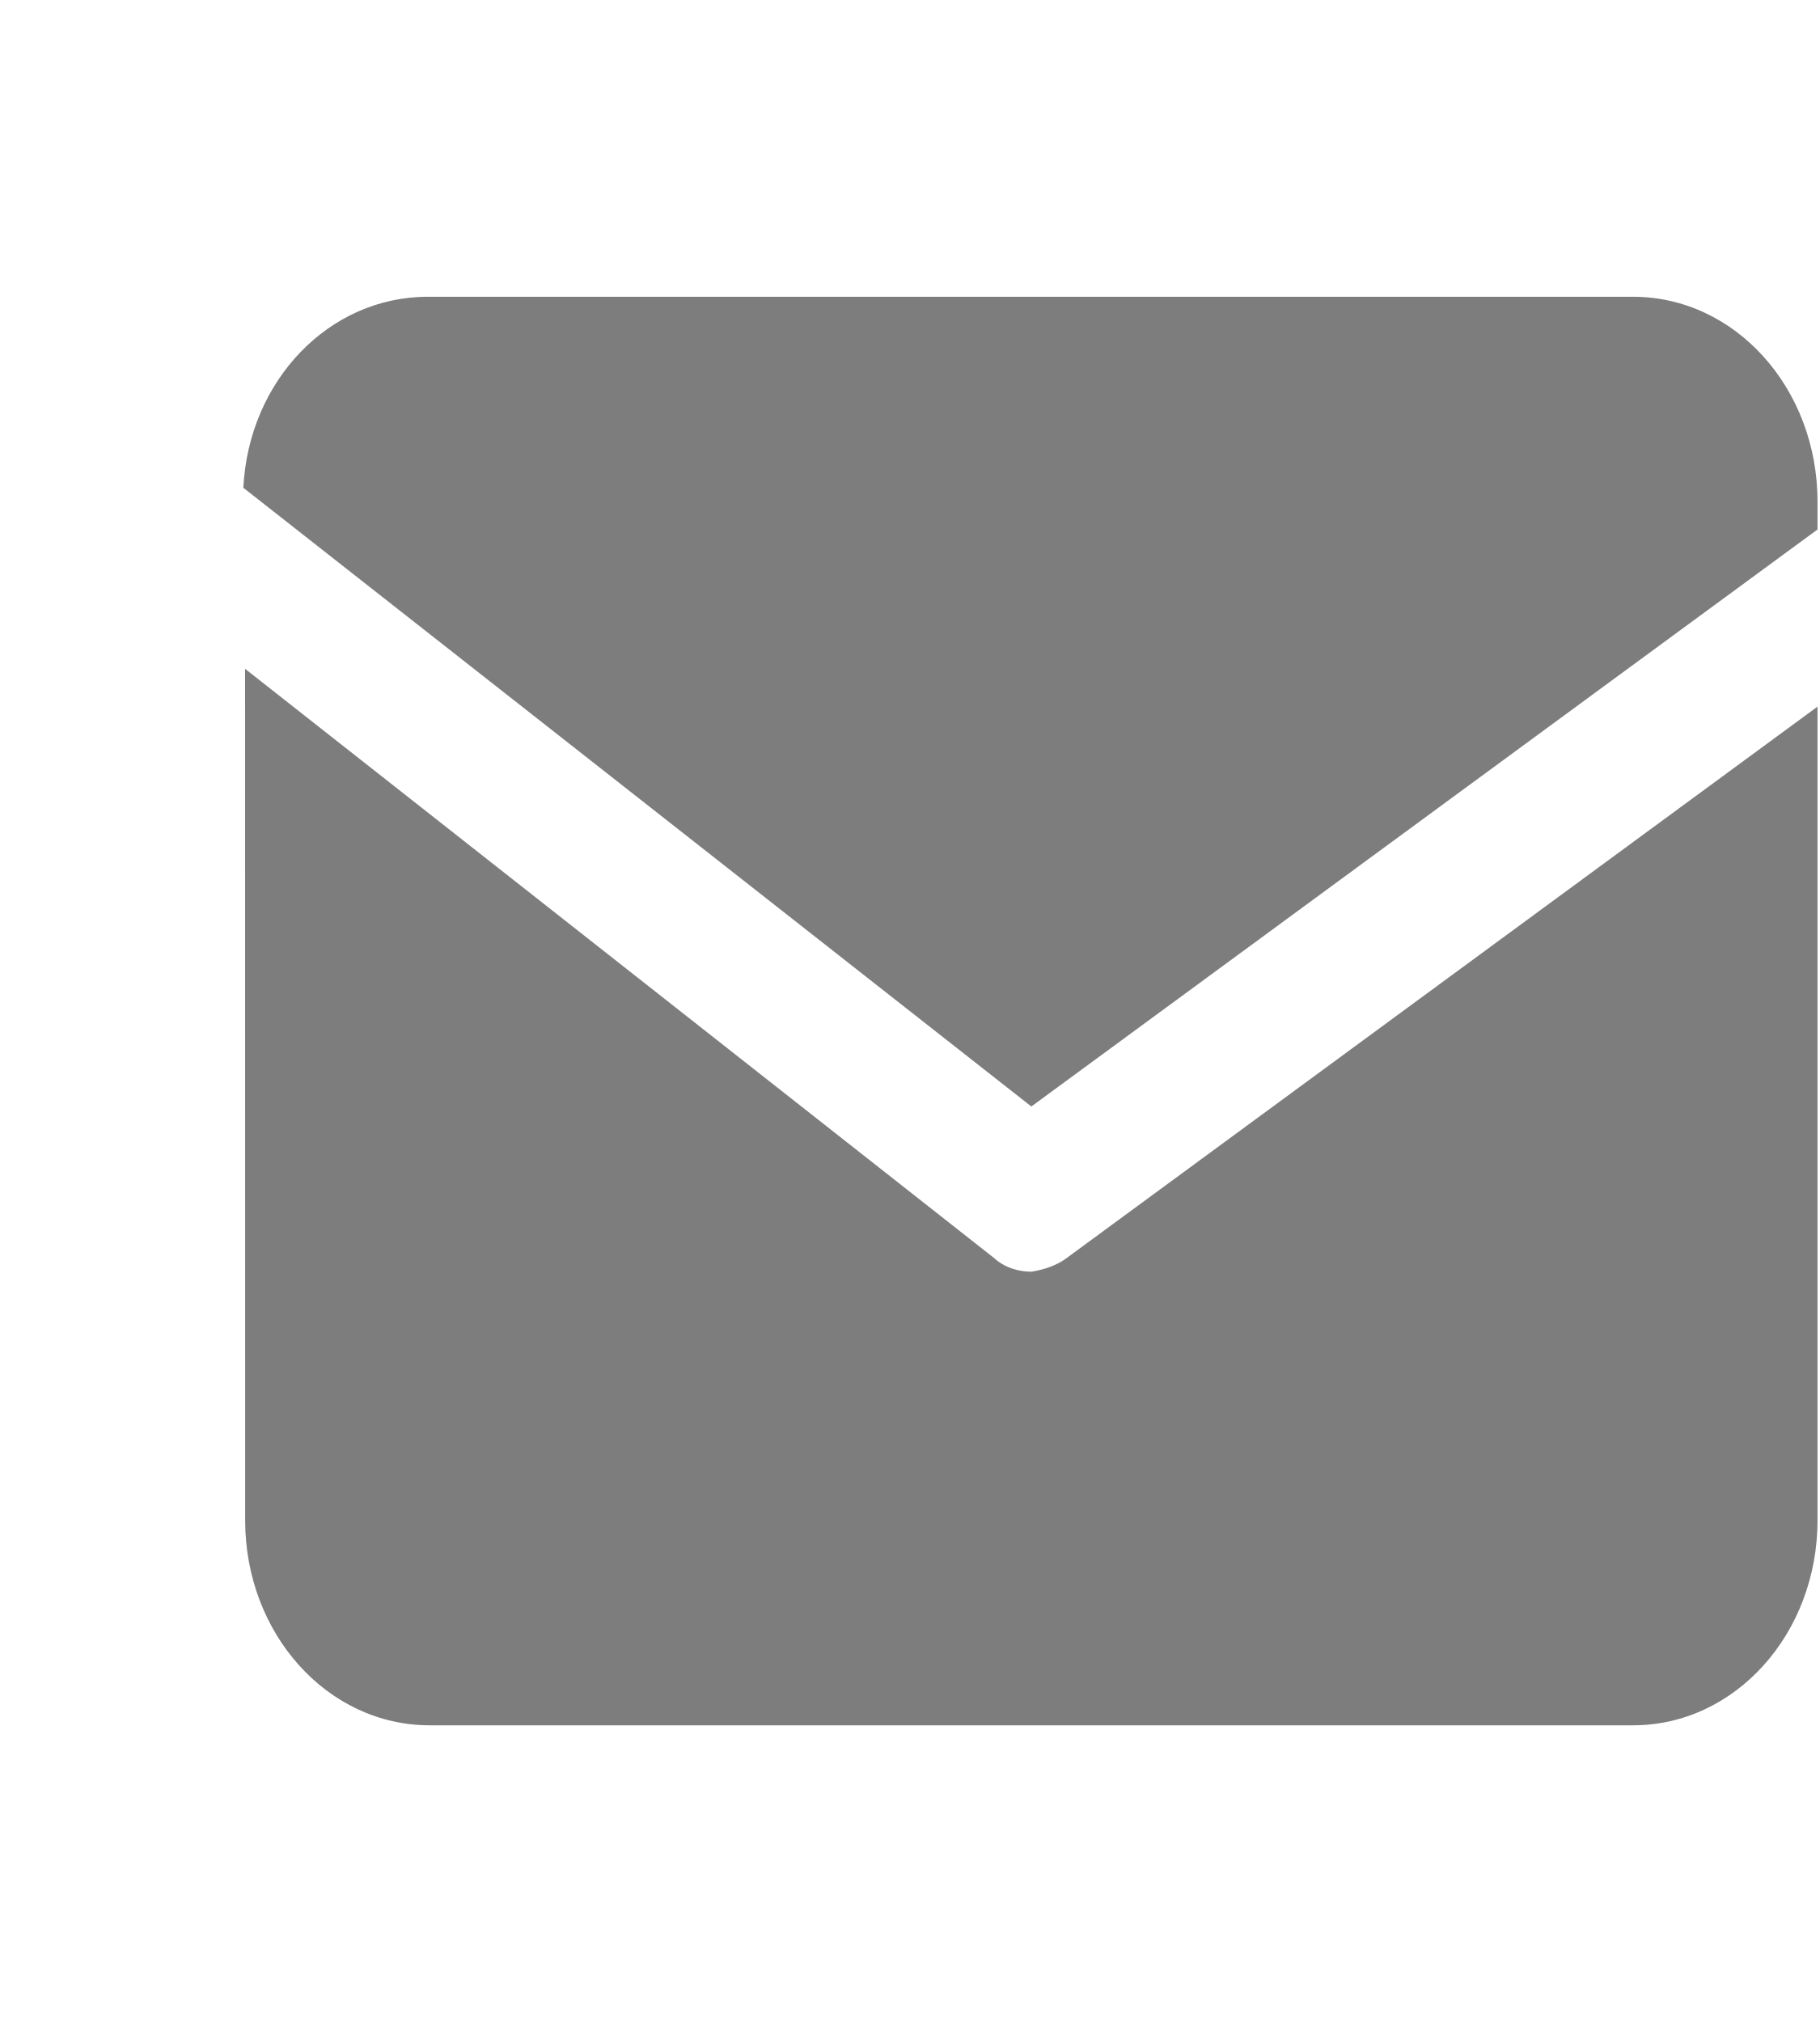
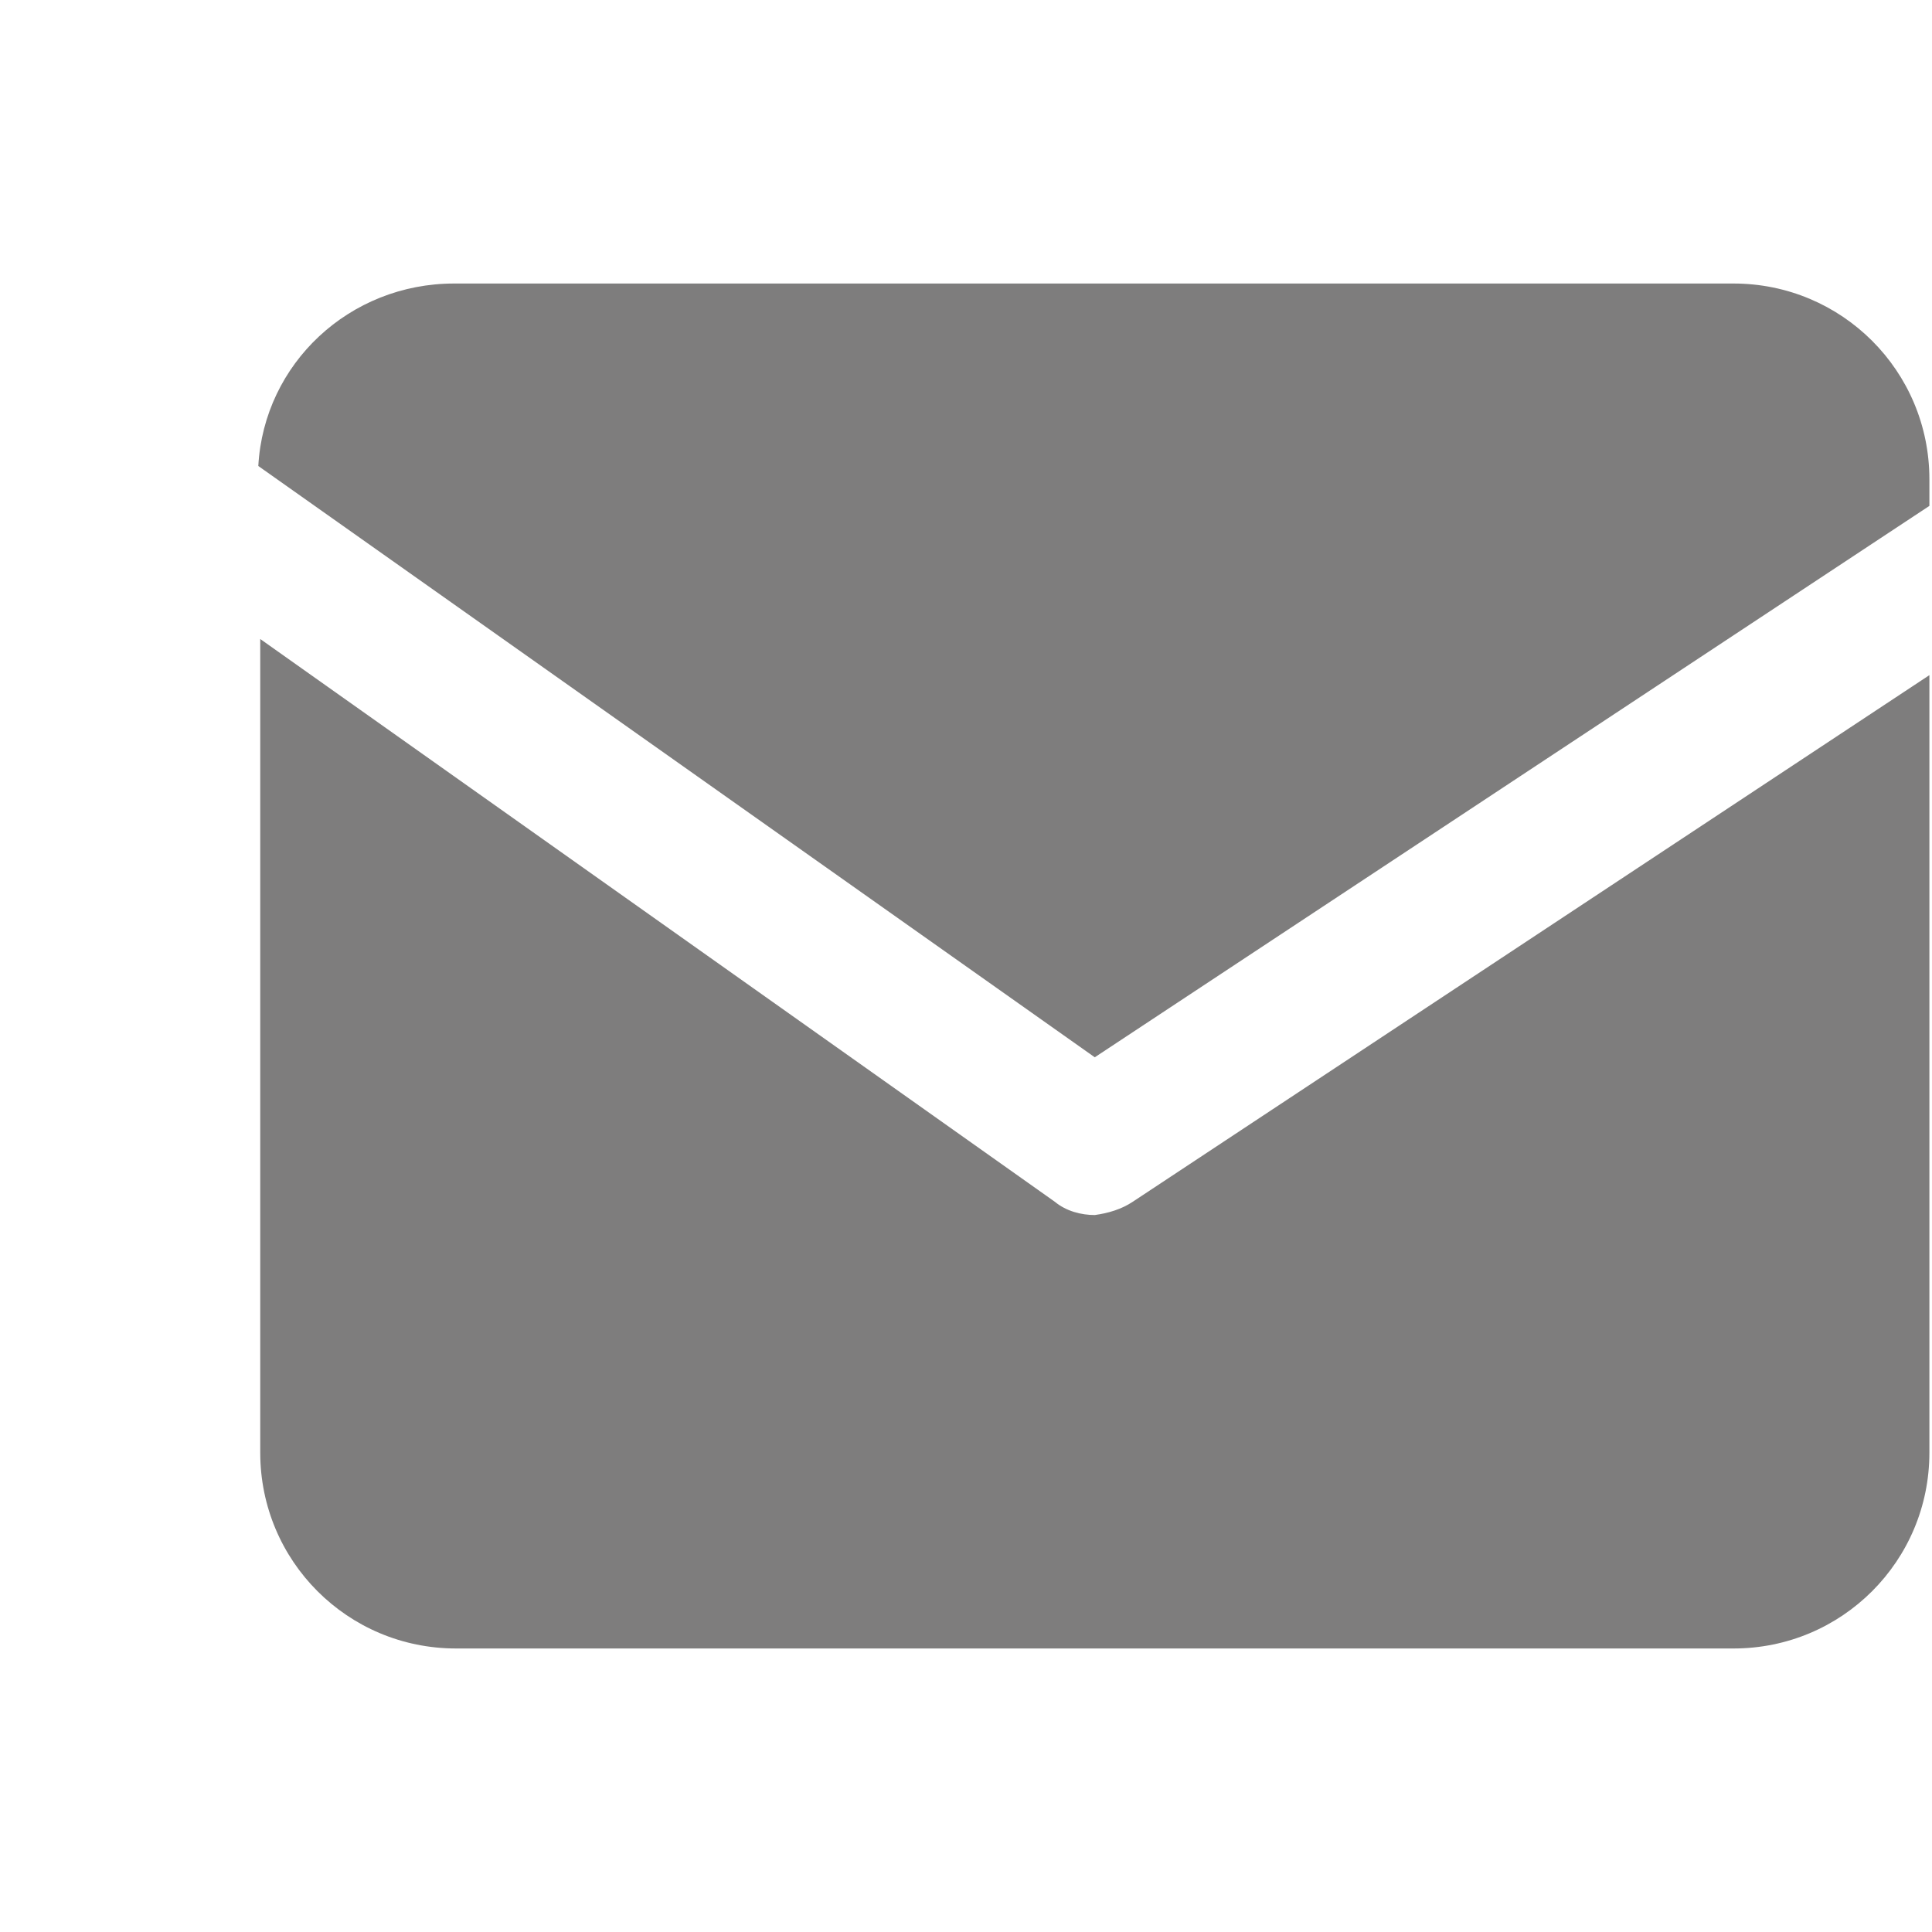
- <svg xmlns="http://www.w3.org/2000/svg" width="27" height="30" viewBox="0 0 27 30" fill="none">
-   <path d="M26.963 7.443V7.856L15.3 16.417L3.61 7.237C3.69 5.642 4.885 4.403 6.346 4.403H24.226C25.741 4.403 26.963 5.76 26.963 7.443L26.963 7.443Z" fill="#7E7D7D" />
-   <path d="M15.831 18.66L26.963 10.484V22.557C26.963 24.24 25.741 25.598 24.227 25.598H6.373C4.859 25.598 3.637 24.24 3.637 22.557L3.636 9.923L14.742 18.661C14.901 18.809 15.114 18.868 15.3 18.868C15.486 18.838 15.672 18.779 15.831 18.661L15.831 18.66Z" fill="#7E7D7D" />
+ <svg xmlns="http://www.w3.org/2000/svg" width="20" height="20" viewBox="0 0 20 20" fill="none">
+   <path d="M19.973 4.962V5.237L11.333 10.945L2.674 4.824C2.733 3.762 3.619 2.935 4.701 2.935H17.945C19.067 2.935 19.973 3.84 19.973 4.962Z" fill="#7E7D7D" />
+   <path d="M11.727 12.44L19.973 6.989V15.038C19.973 16.16 19.067 17.065 17.946 17.065H4.721C3.599 17.065 2.694 16.16 2.694 15.038L2.694 6.615L10.92 12.441C11.038 12.539 11.195 12.578 11.333 12.578C11.471 12.559 11.609 12.519 11.727 12.44Z" fill="#7E7D7D" />
</svg>
